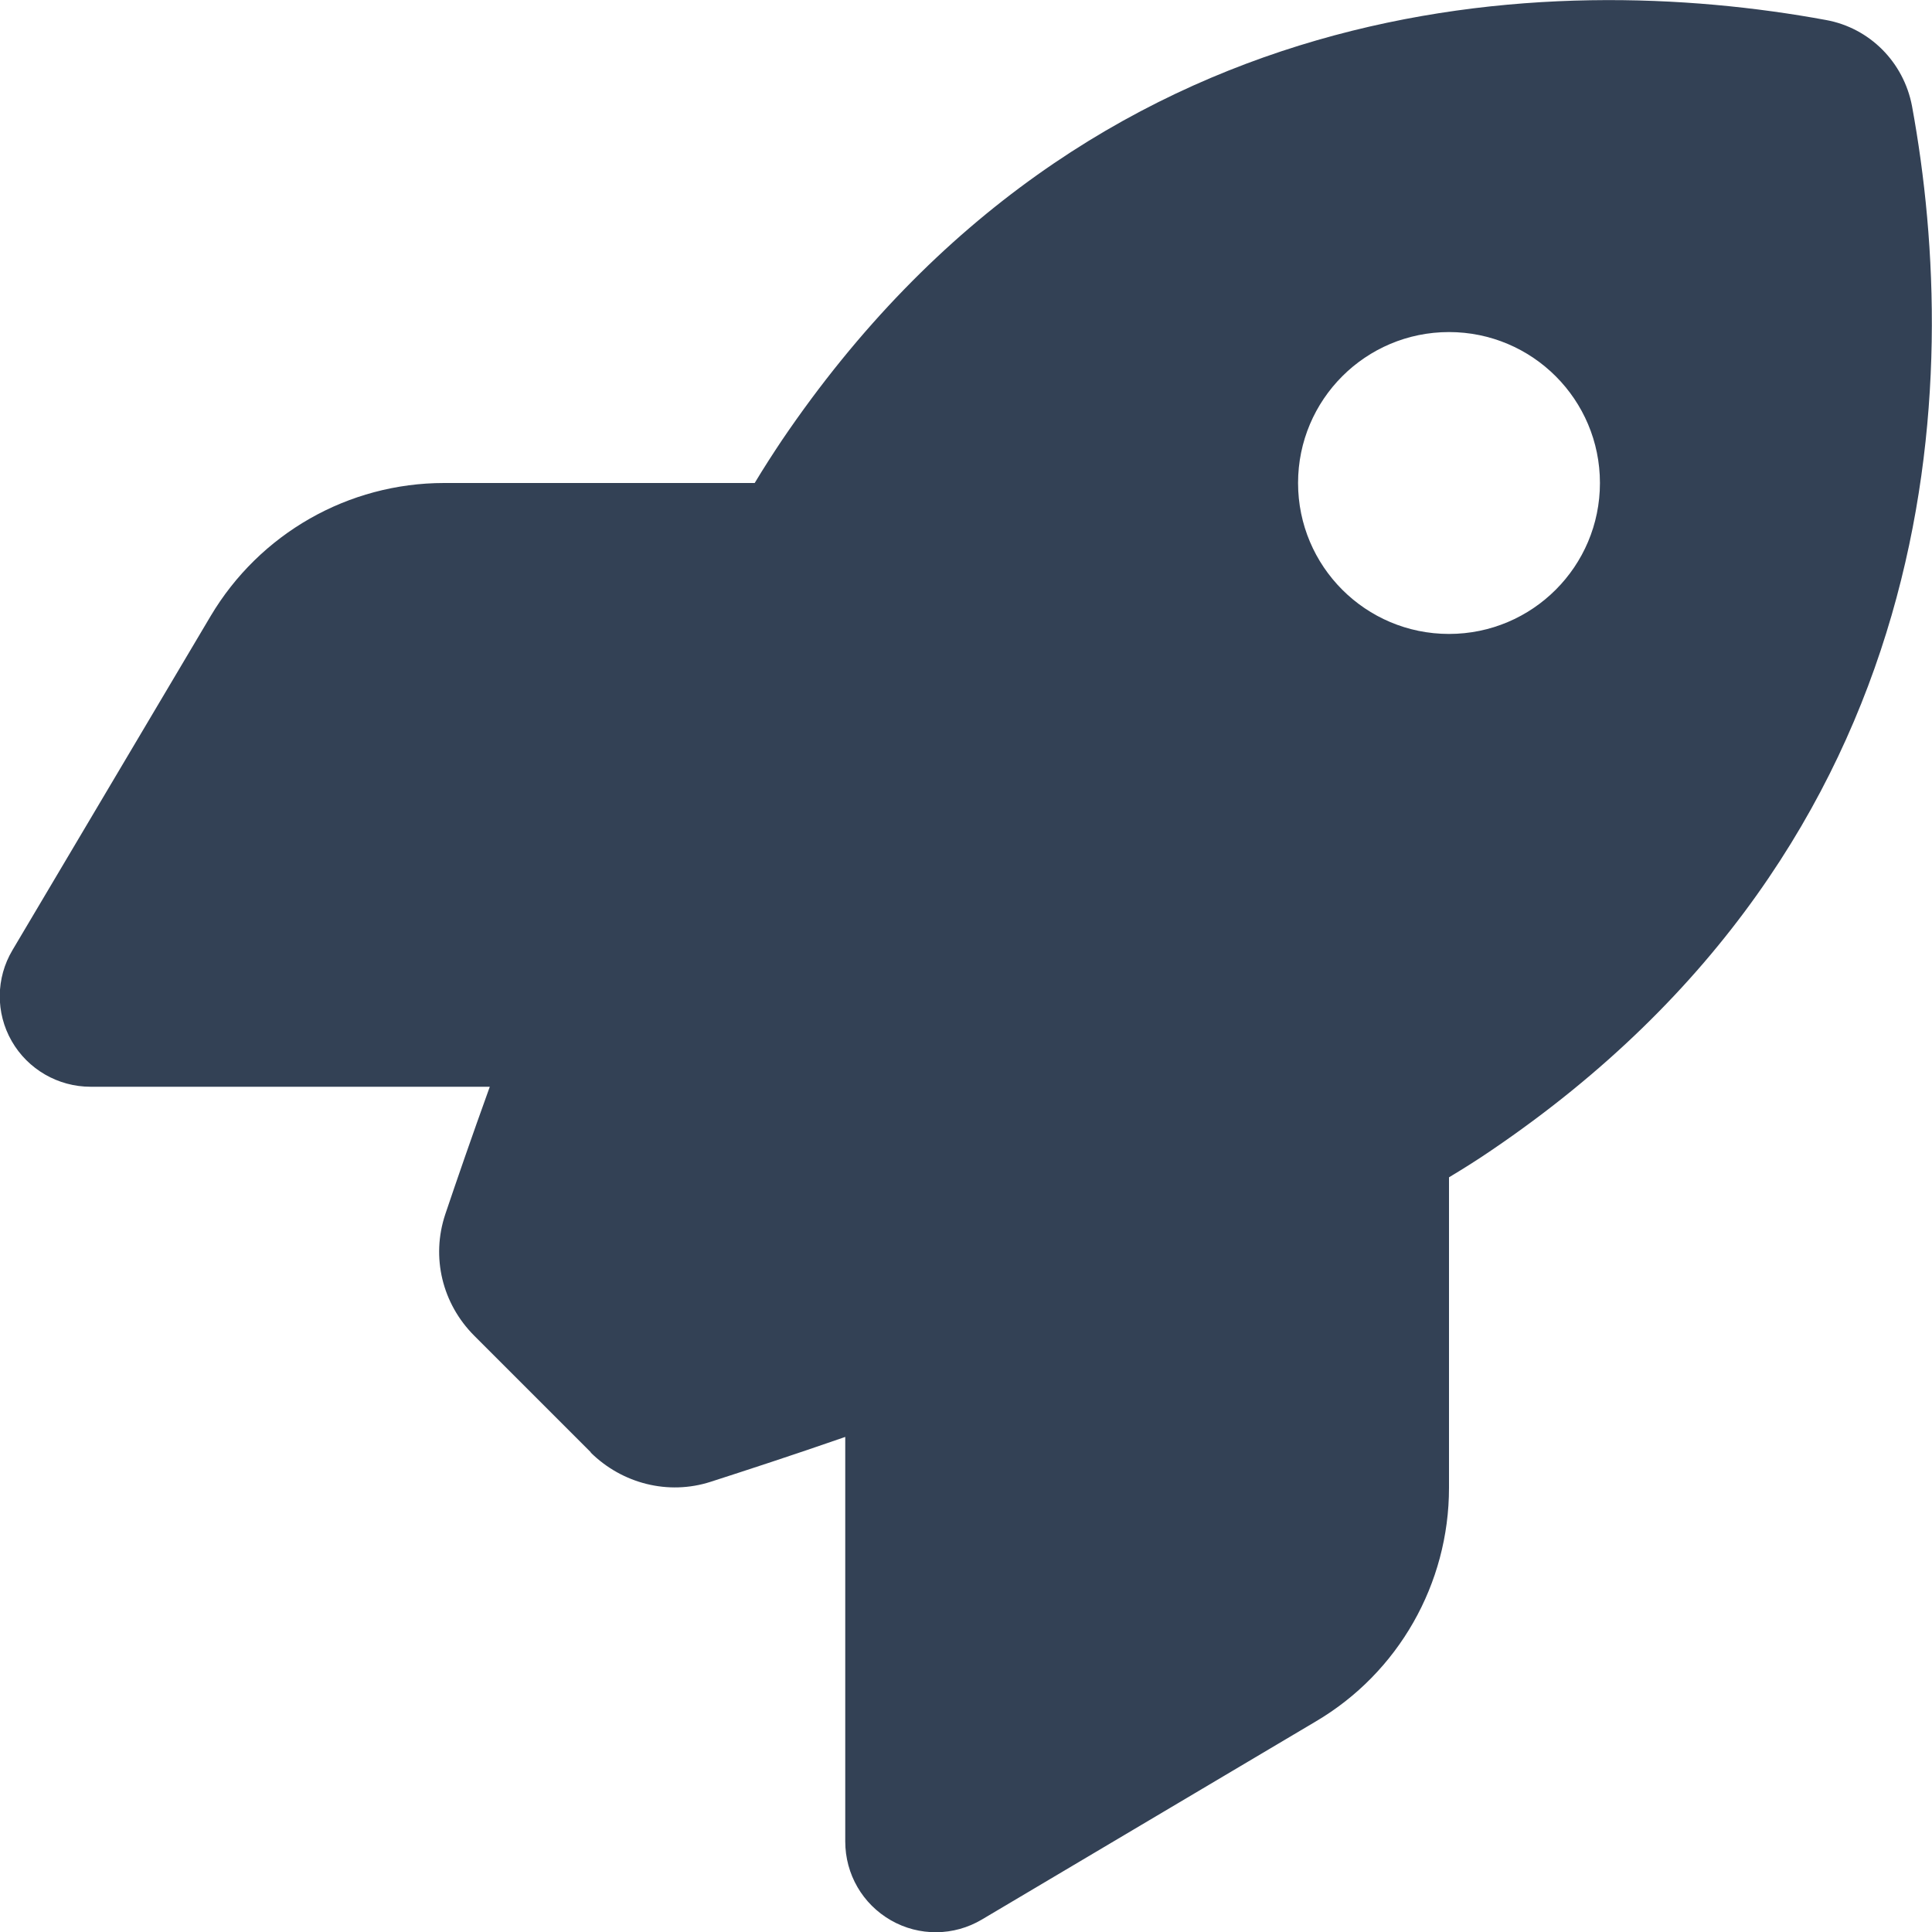
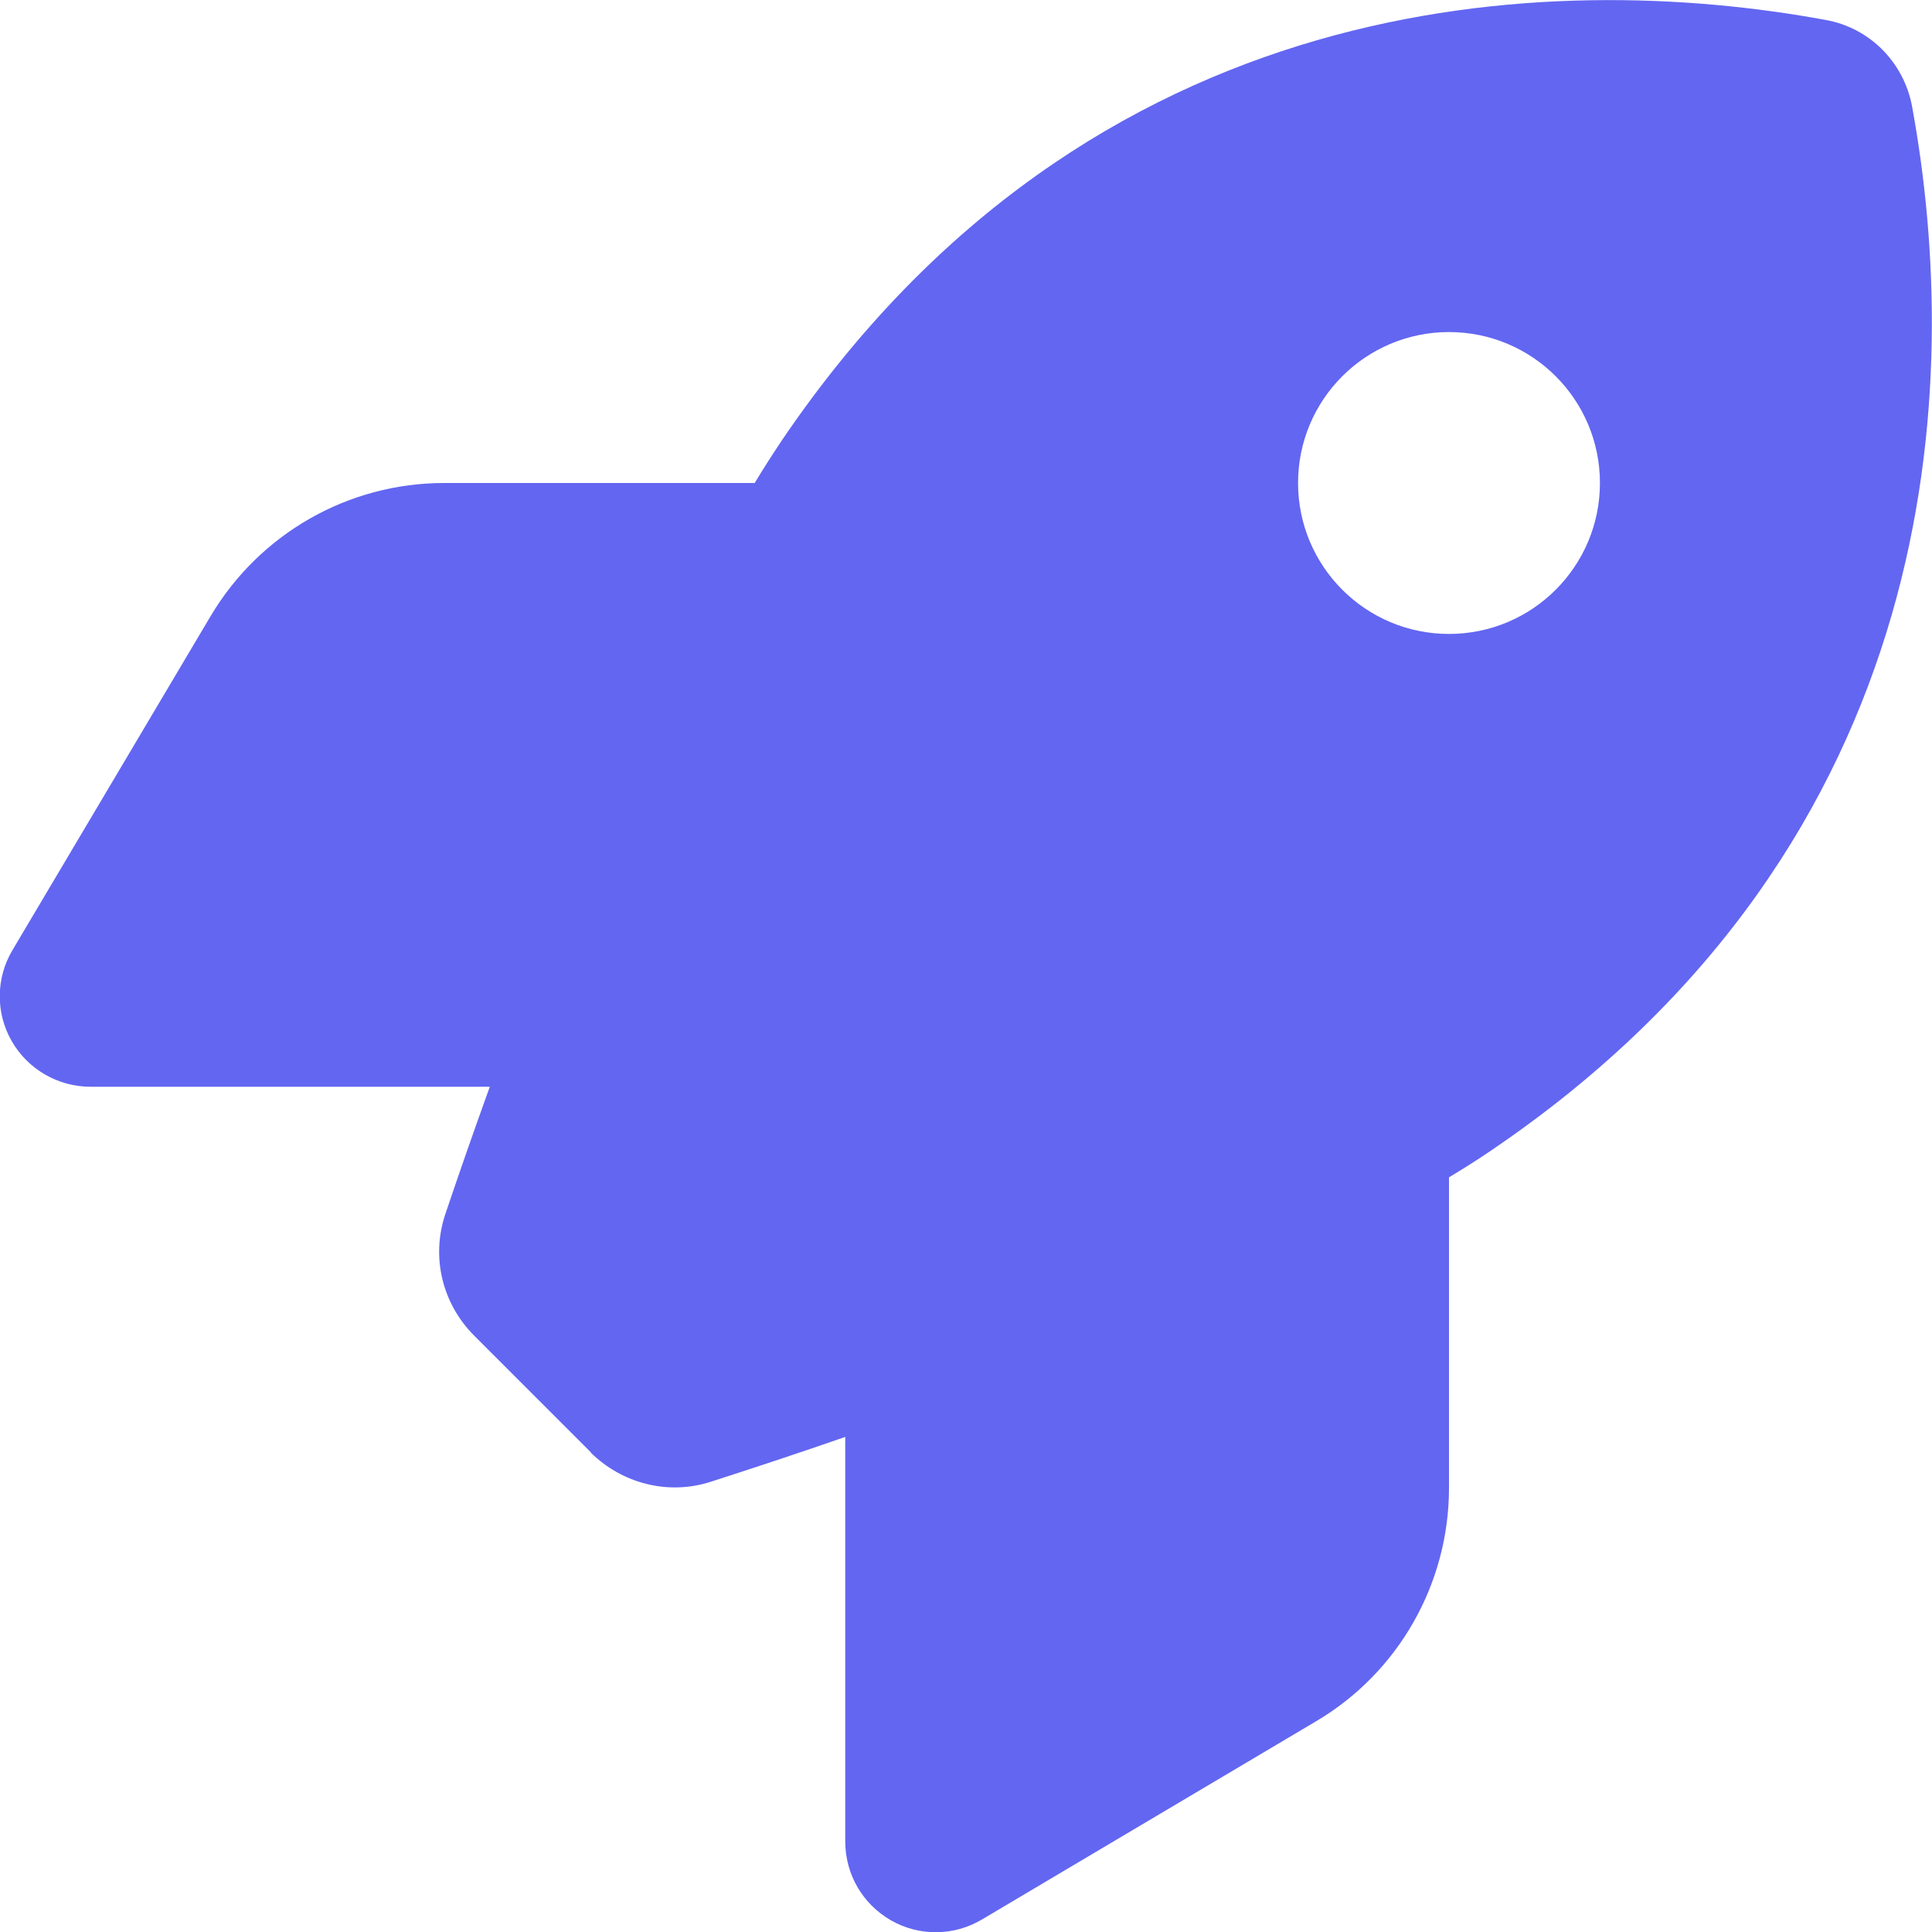
<svg xmlns="http://www.w3.org/2000/svg" height="1em" viewBox="0 0 512 512">
-   <style>svg{fill:#334155}</style>
+   <style>svg{fill:#6366f1}</style>
  <path d="M156.6 384.9L125.7 354c-8.5-8.5-11.5-20.8-7.7-32.2c3-8.9 7-20.5 11.8-33.8L24 288c-8.6 0-16.6-4.6-20.9-12.1s-4.2-16.7 .2-24.1l52.5-88.5c13-21.9 36.5-35.3 61.9-35.3l82.3 0c2.4-4 4.8-7.7 7.2-11.3C289.1-4.1 411.1-8.1 483.9 5.3c11.6 2.1 20.6 11.2 22.8 22.8c13.4 72.9 9.3 194.8-111.4 276.7c-3.5 2.4-7.3 4.8-11.3 7.2v82.3c0 25.4-13.4 49-35.3 61.9l-88.5 52.5c-7.4 4.4-16.6 4.5-24.1 .2s-12.1-12.2-12.1-20.9V380.8c-14.1 4.9-26.4 8.9-35.7 11.9c-11.2 3.6-23.4 .5-31.8-7.8zM384 168a40 40 0 1 0 0-80 40 40 0 1 0 0 80z" />
</svg>
